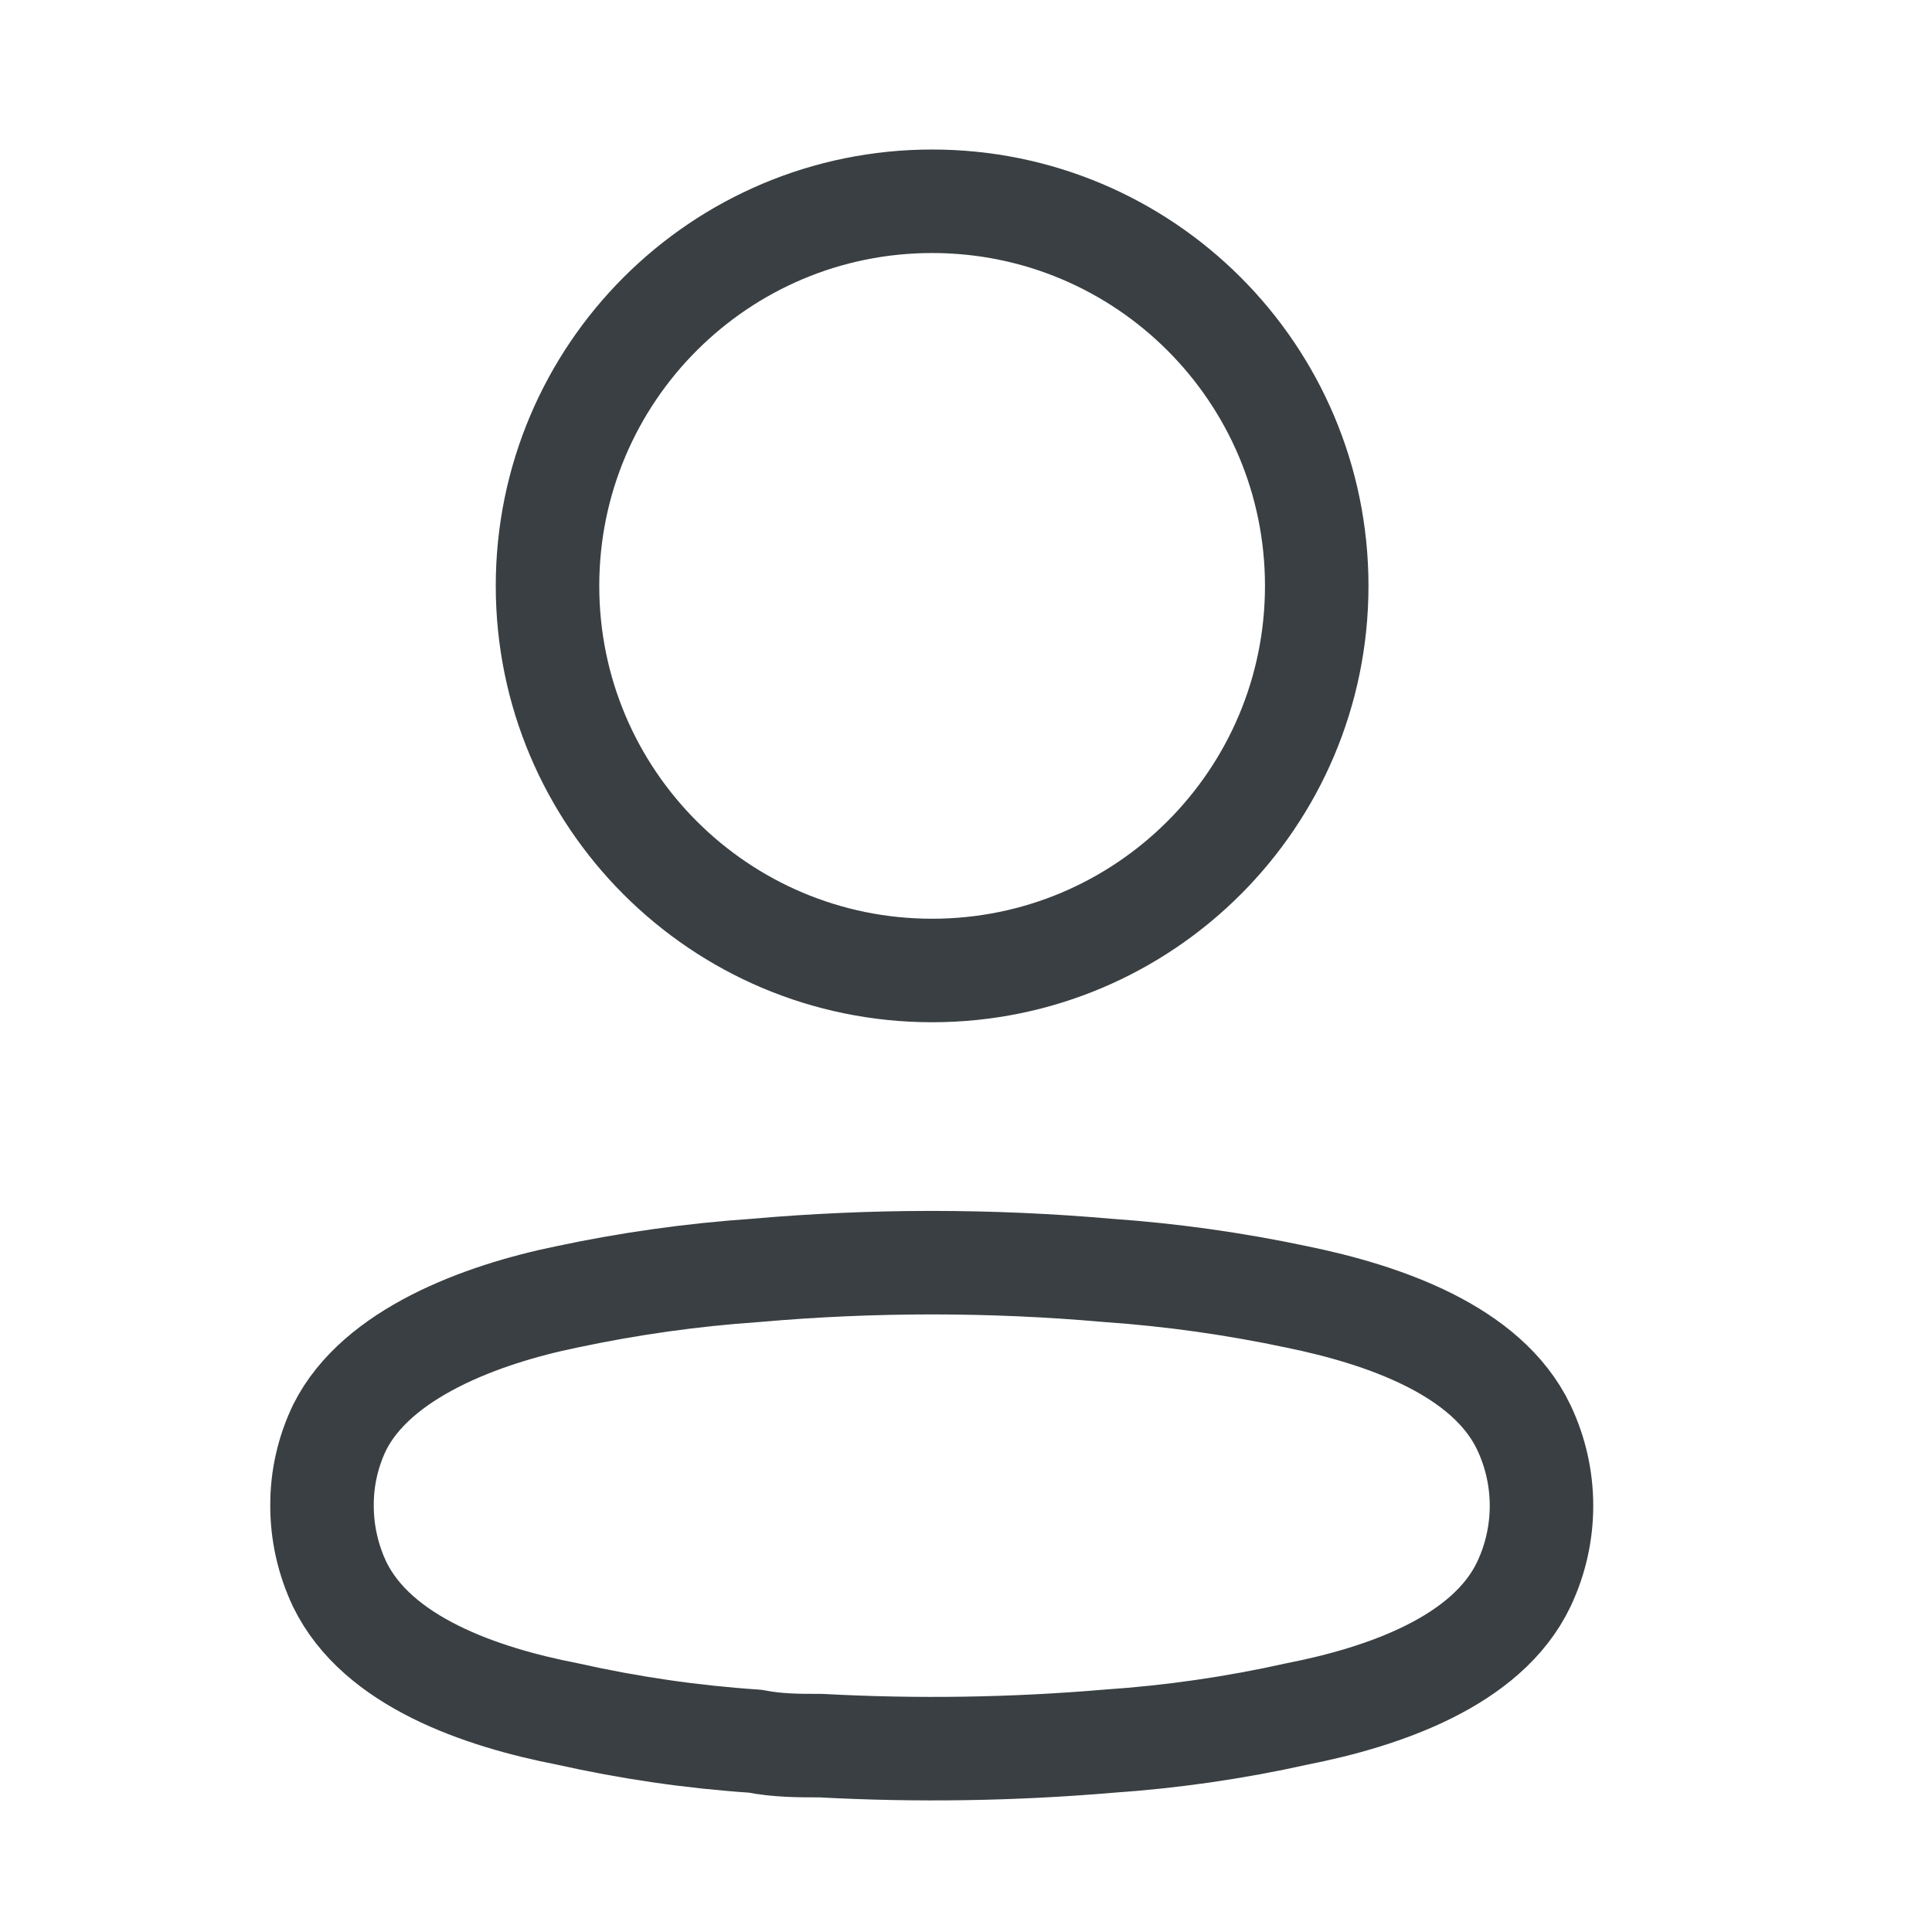
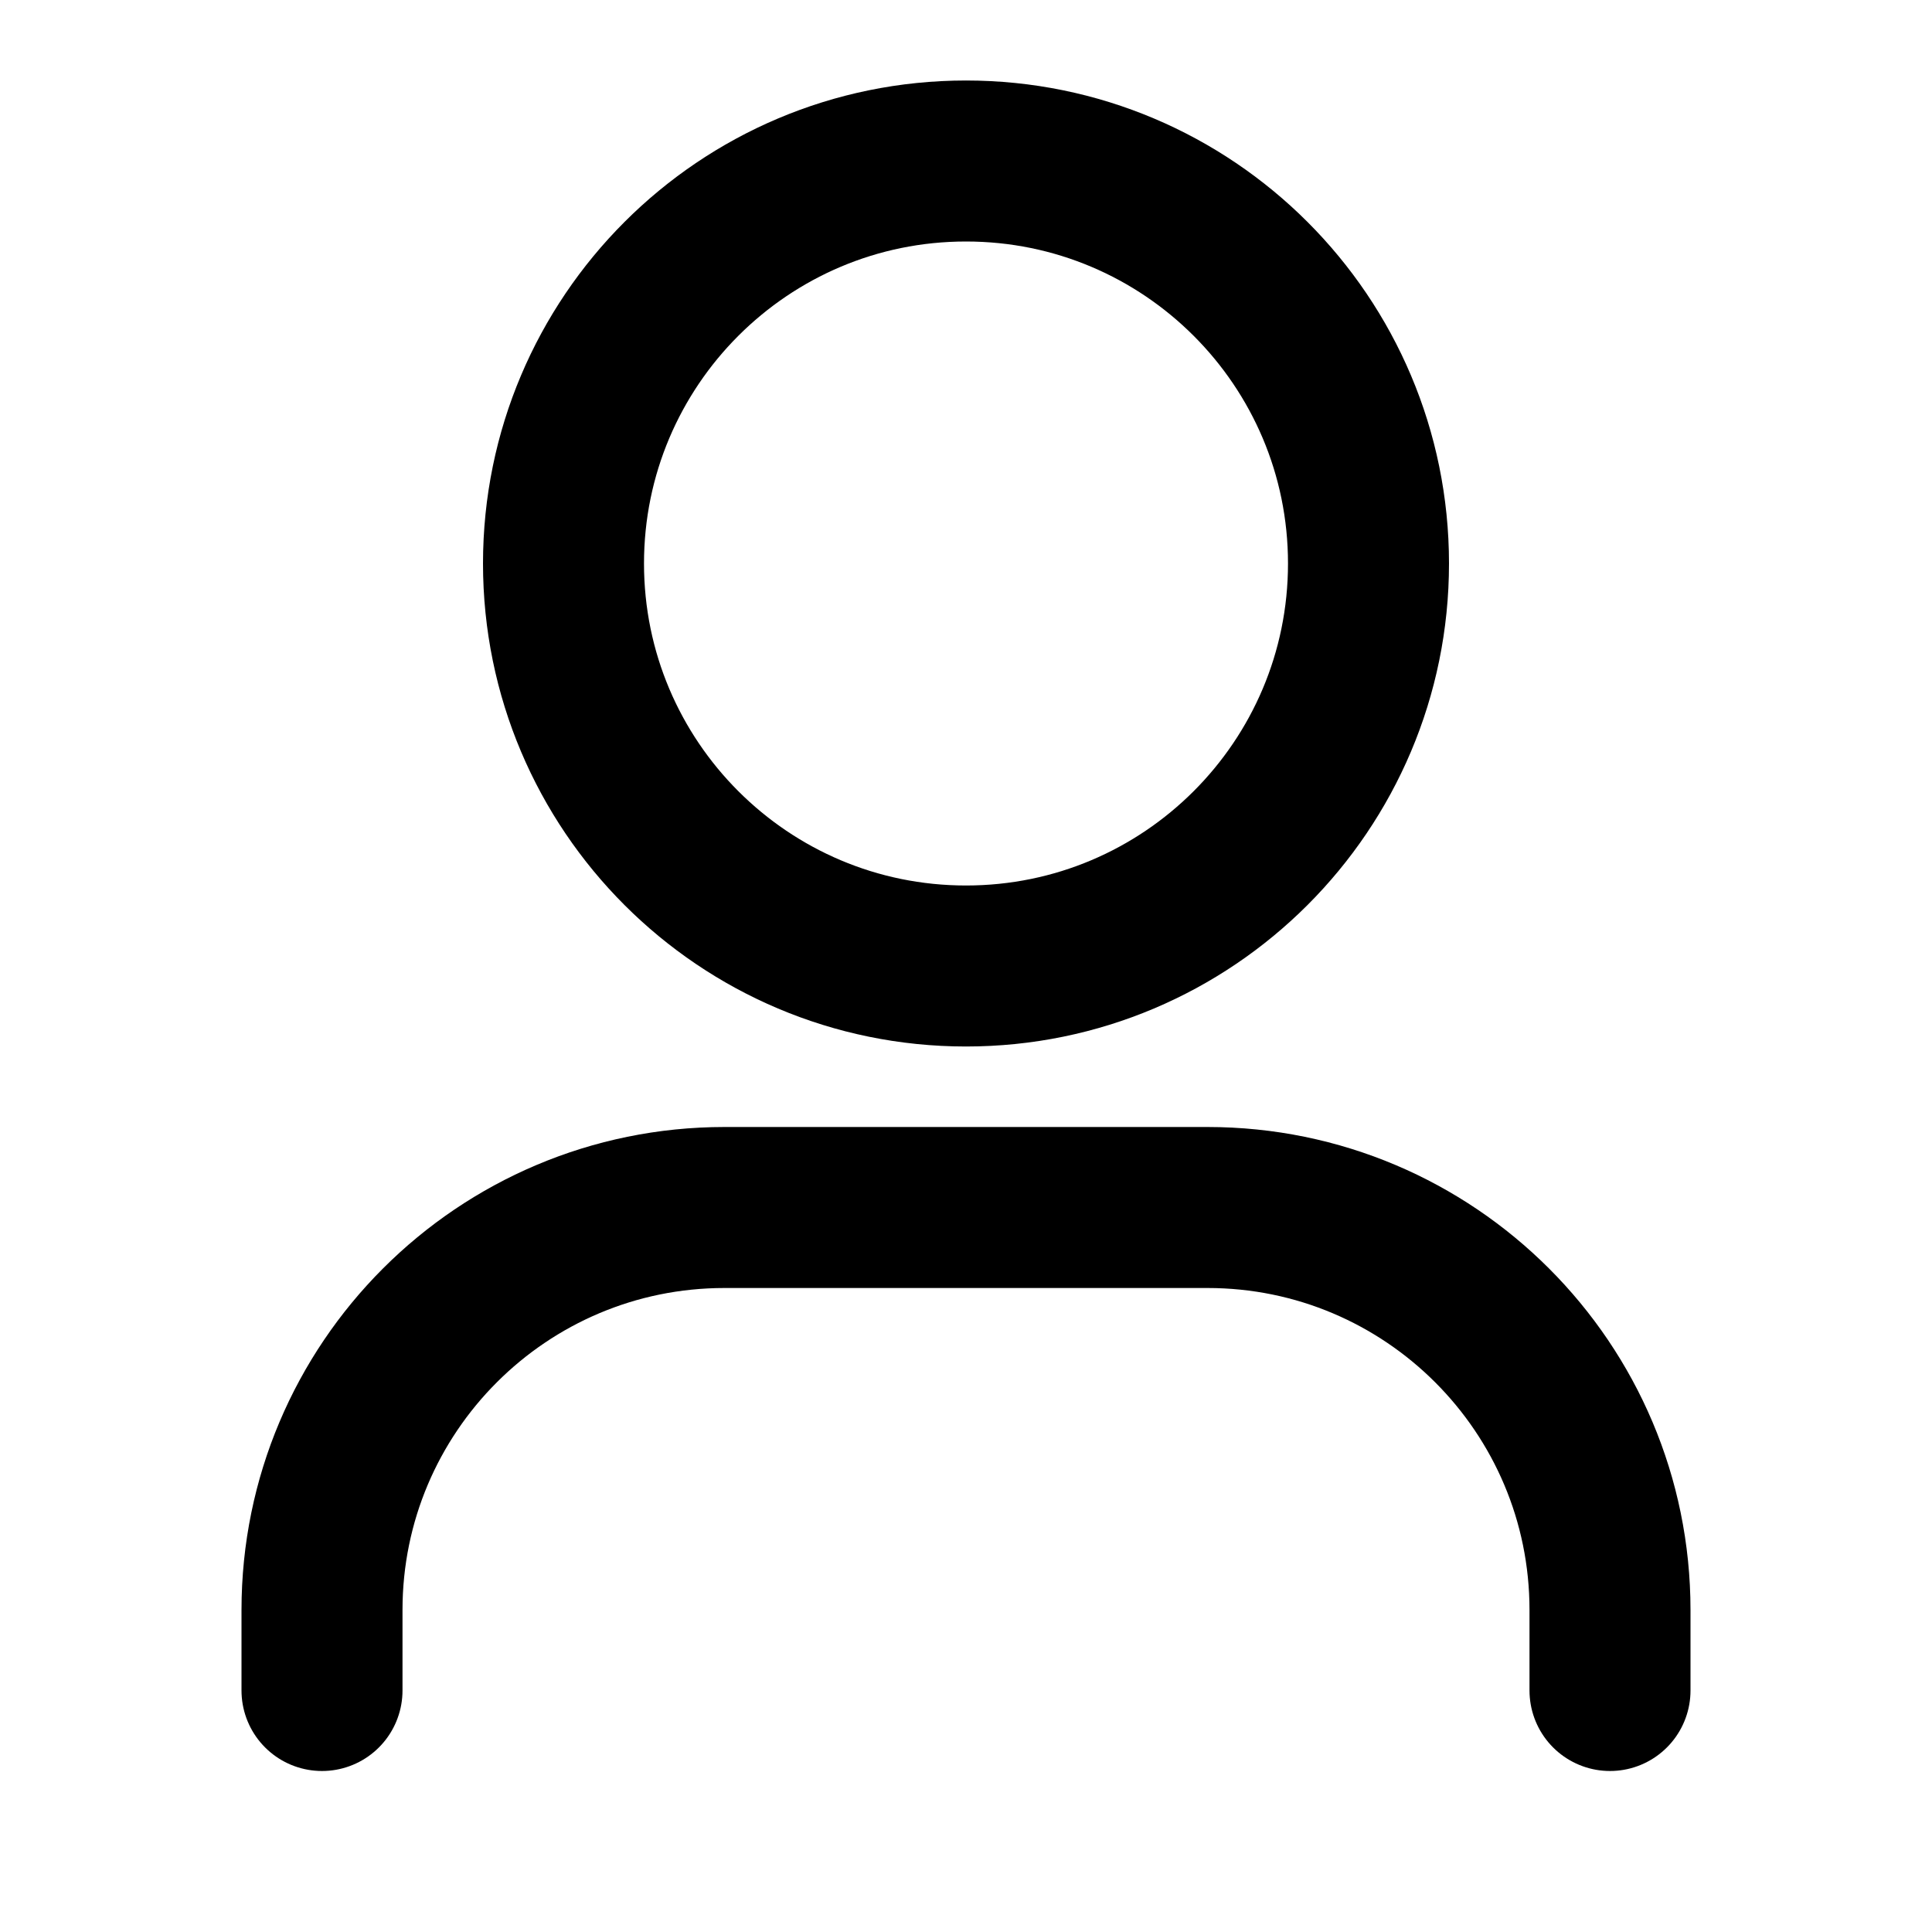
- <svg xmlns="http://www.w3.org/2000/svg" width="28" height="28" viewBox="0 0 28 28" fill="none">
-   <circle cx="13.509" cy="8.491" r="5.574" stroke="#393F42" stroke-width="1.5" stroke-linecap="round" stroke-linejoin="round" fill="none" />
-   <path fill-rule="evenodd" clip-rule="evenodd" d="M4.667 21.818C4.665 21.426 4.753 21.039 4.923 20.686C5.457 19.618 6.963 19.052 8.212 18.796C9.113 18.604 10.027 18.475 10.946 18.412C12.648 18.262 14.359 18.262 16.061 18.412C16.98 18.476 17.894 18.605 18.795 18.796C20.044 19.052 21.55 19.565 22.084 20.686C22.426 21.406 22.426 22.241 22.084 22.961C21.55 24.082 20.044 24.595 18.795 24.84C17.895 25.041 16.981 25.173 16.061 25.235C14.676 25.353 13.284 25.374 11.896 25.299C11.576 25.299 11.266 25.299 10.946 25.235C10.029 25.174 9.119 25.041 8.223 24.84C6.963 24.595 5.468 24.082 4.923 22.961C4.754 22.604 4.666 22.213 4.667 21.818Z" stroke="#393F42" stroke-width="1.5" stroke-linecap="round" stroke-linejoin="round" fill="none" />
+ <svg xmlns="http://www.w3.org/2000/svg" width="24" height="24" viewBox="0 0 24 24" fill="none">
+   <path d="M12 12C14.761 12 17 9.761 17 7C17 4.239 14.761 2 12 2C9.239 2 7 4.239 7 7C7 9.761 9.239 12 12 12Z" stroke="#000000" stroke-width="2" stroke-linecap="round" stroke-linejoin="round" />
+   <path d="M4 21V20C4 17.239 6.239 15 9 15H15C17.761 15 20 17.239 20 20V21" stroke="#000000" stroke-width="2" stroke-linecap="round" stroke-linejoin="round" />
</svg>
